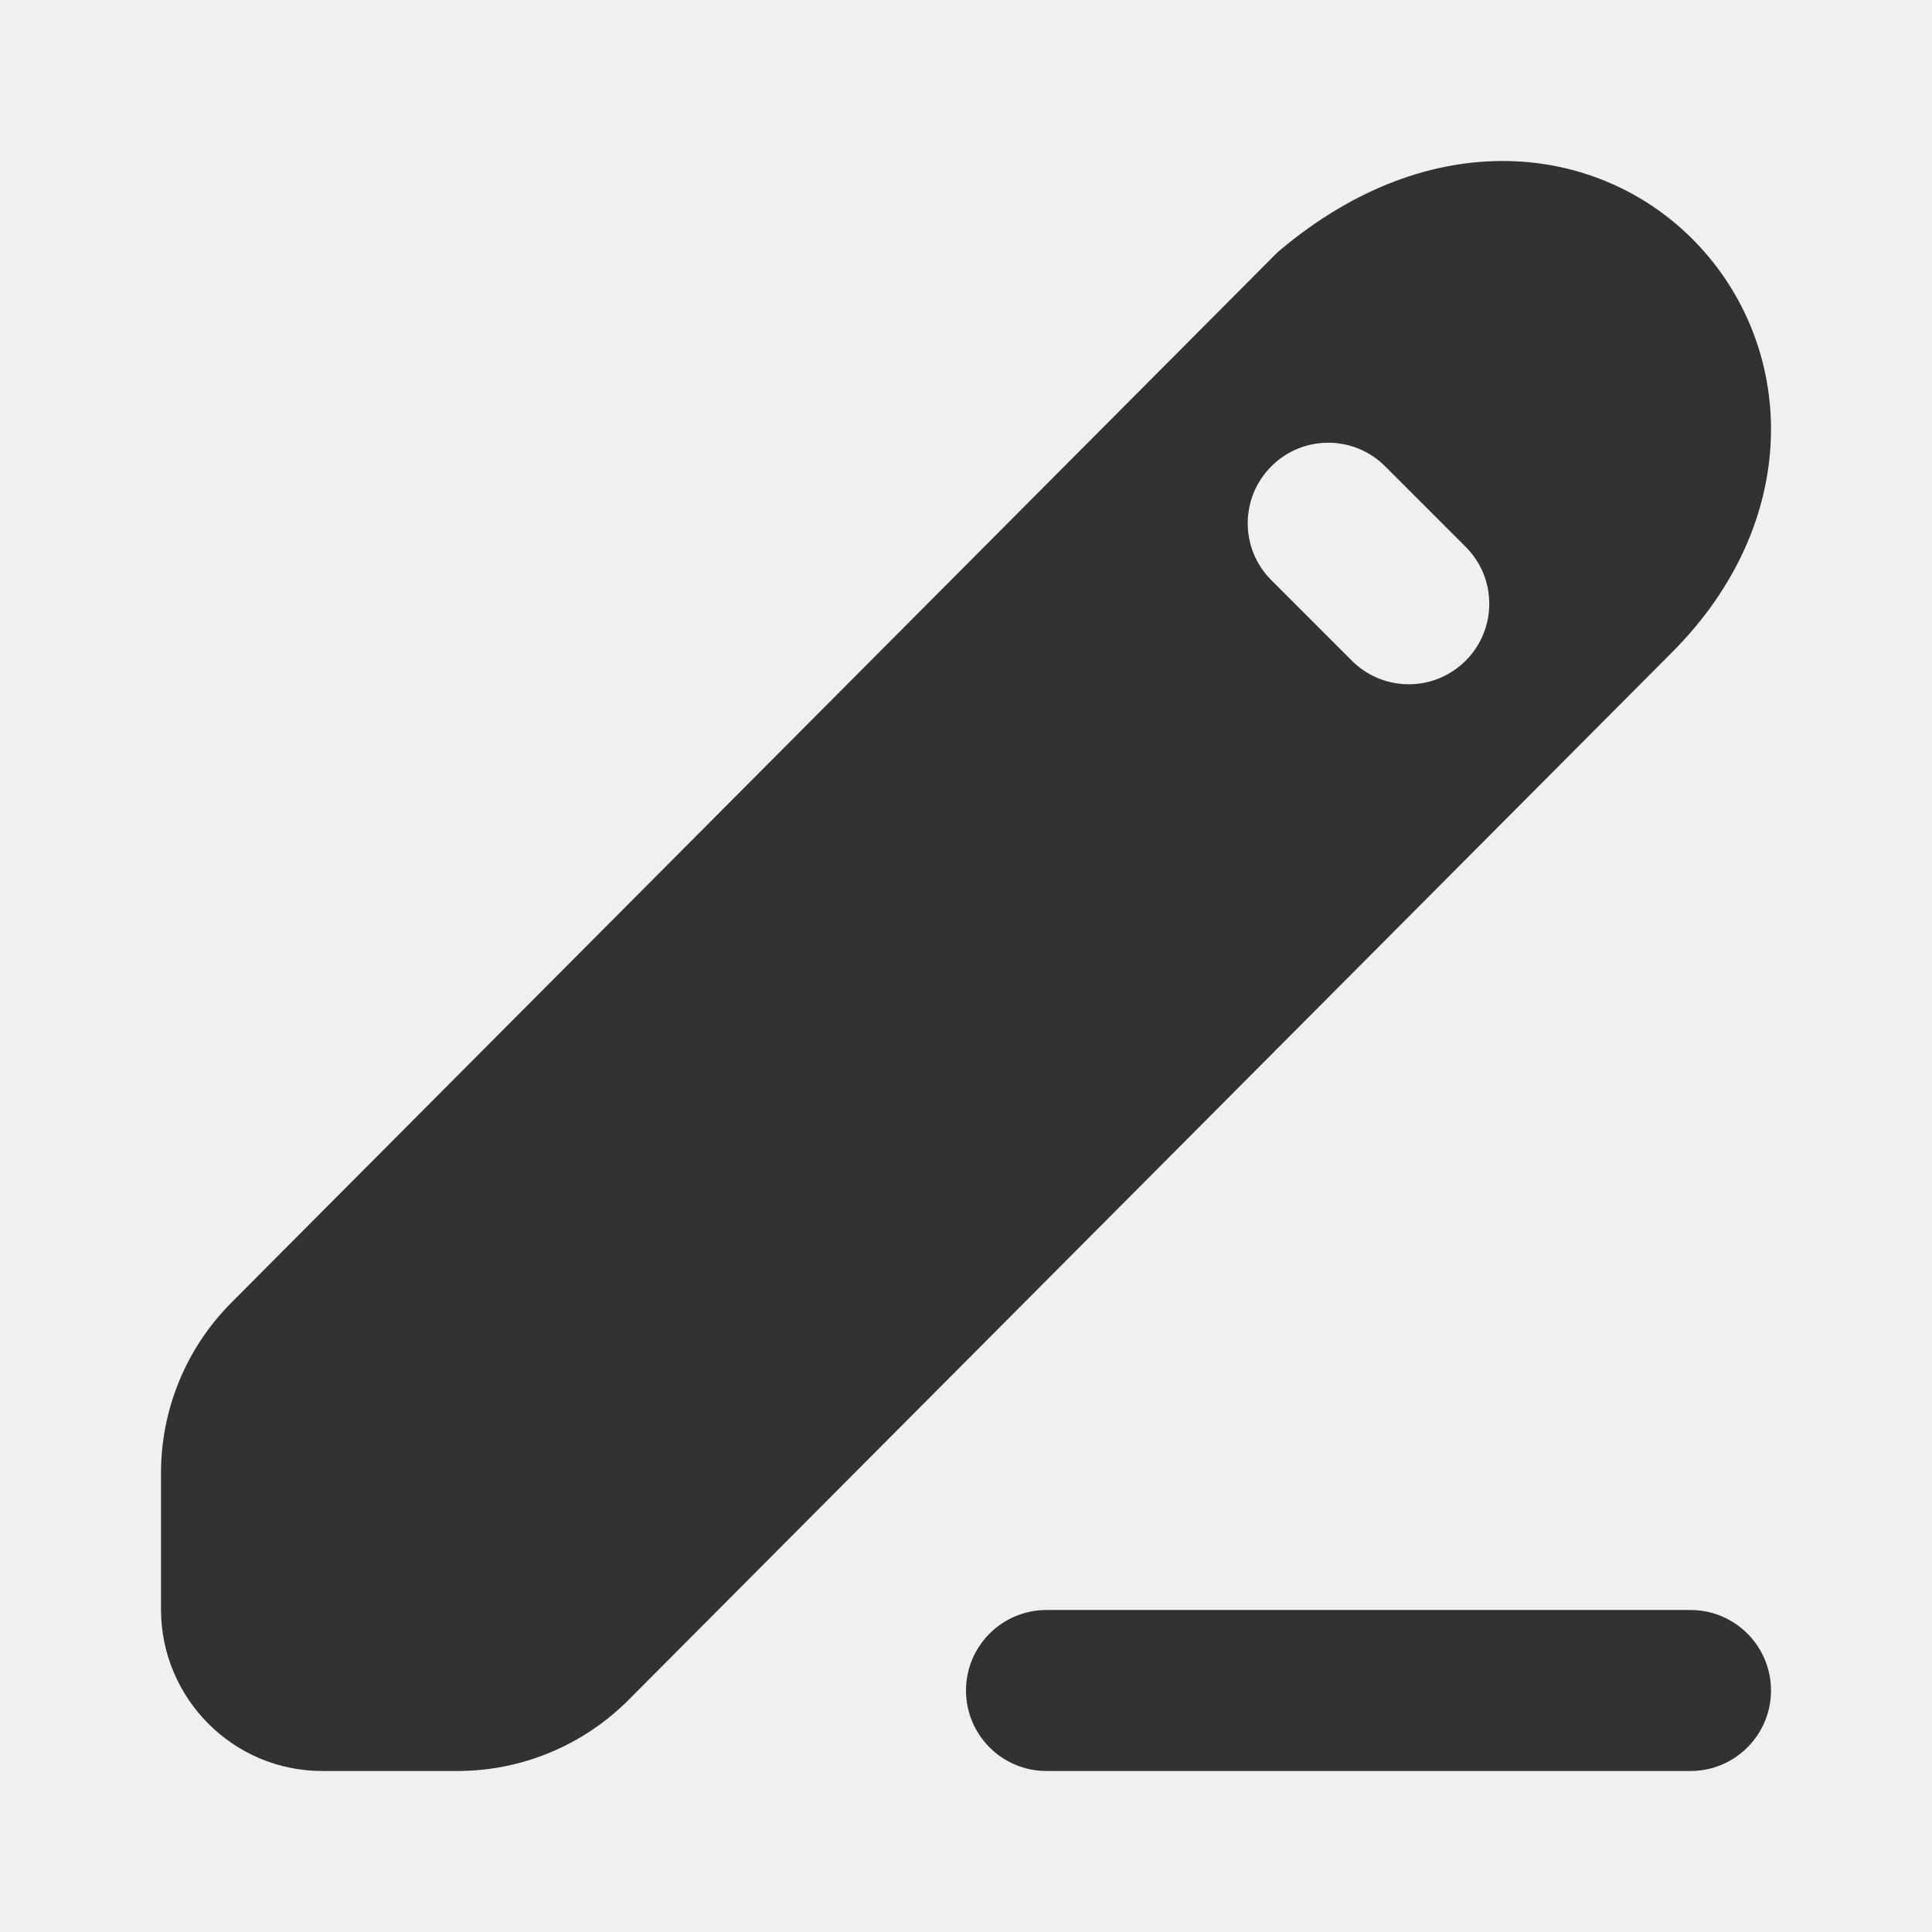
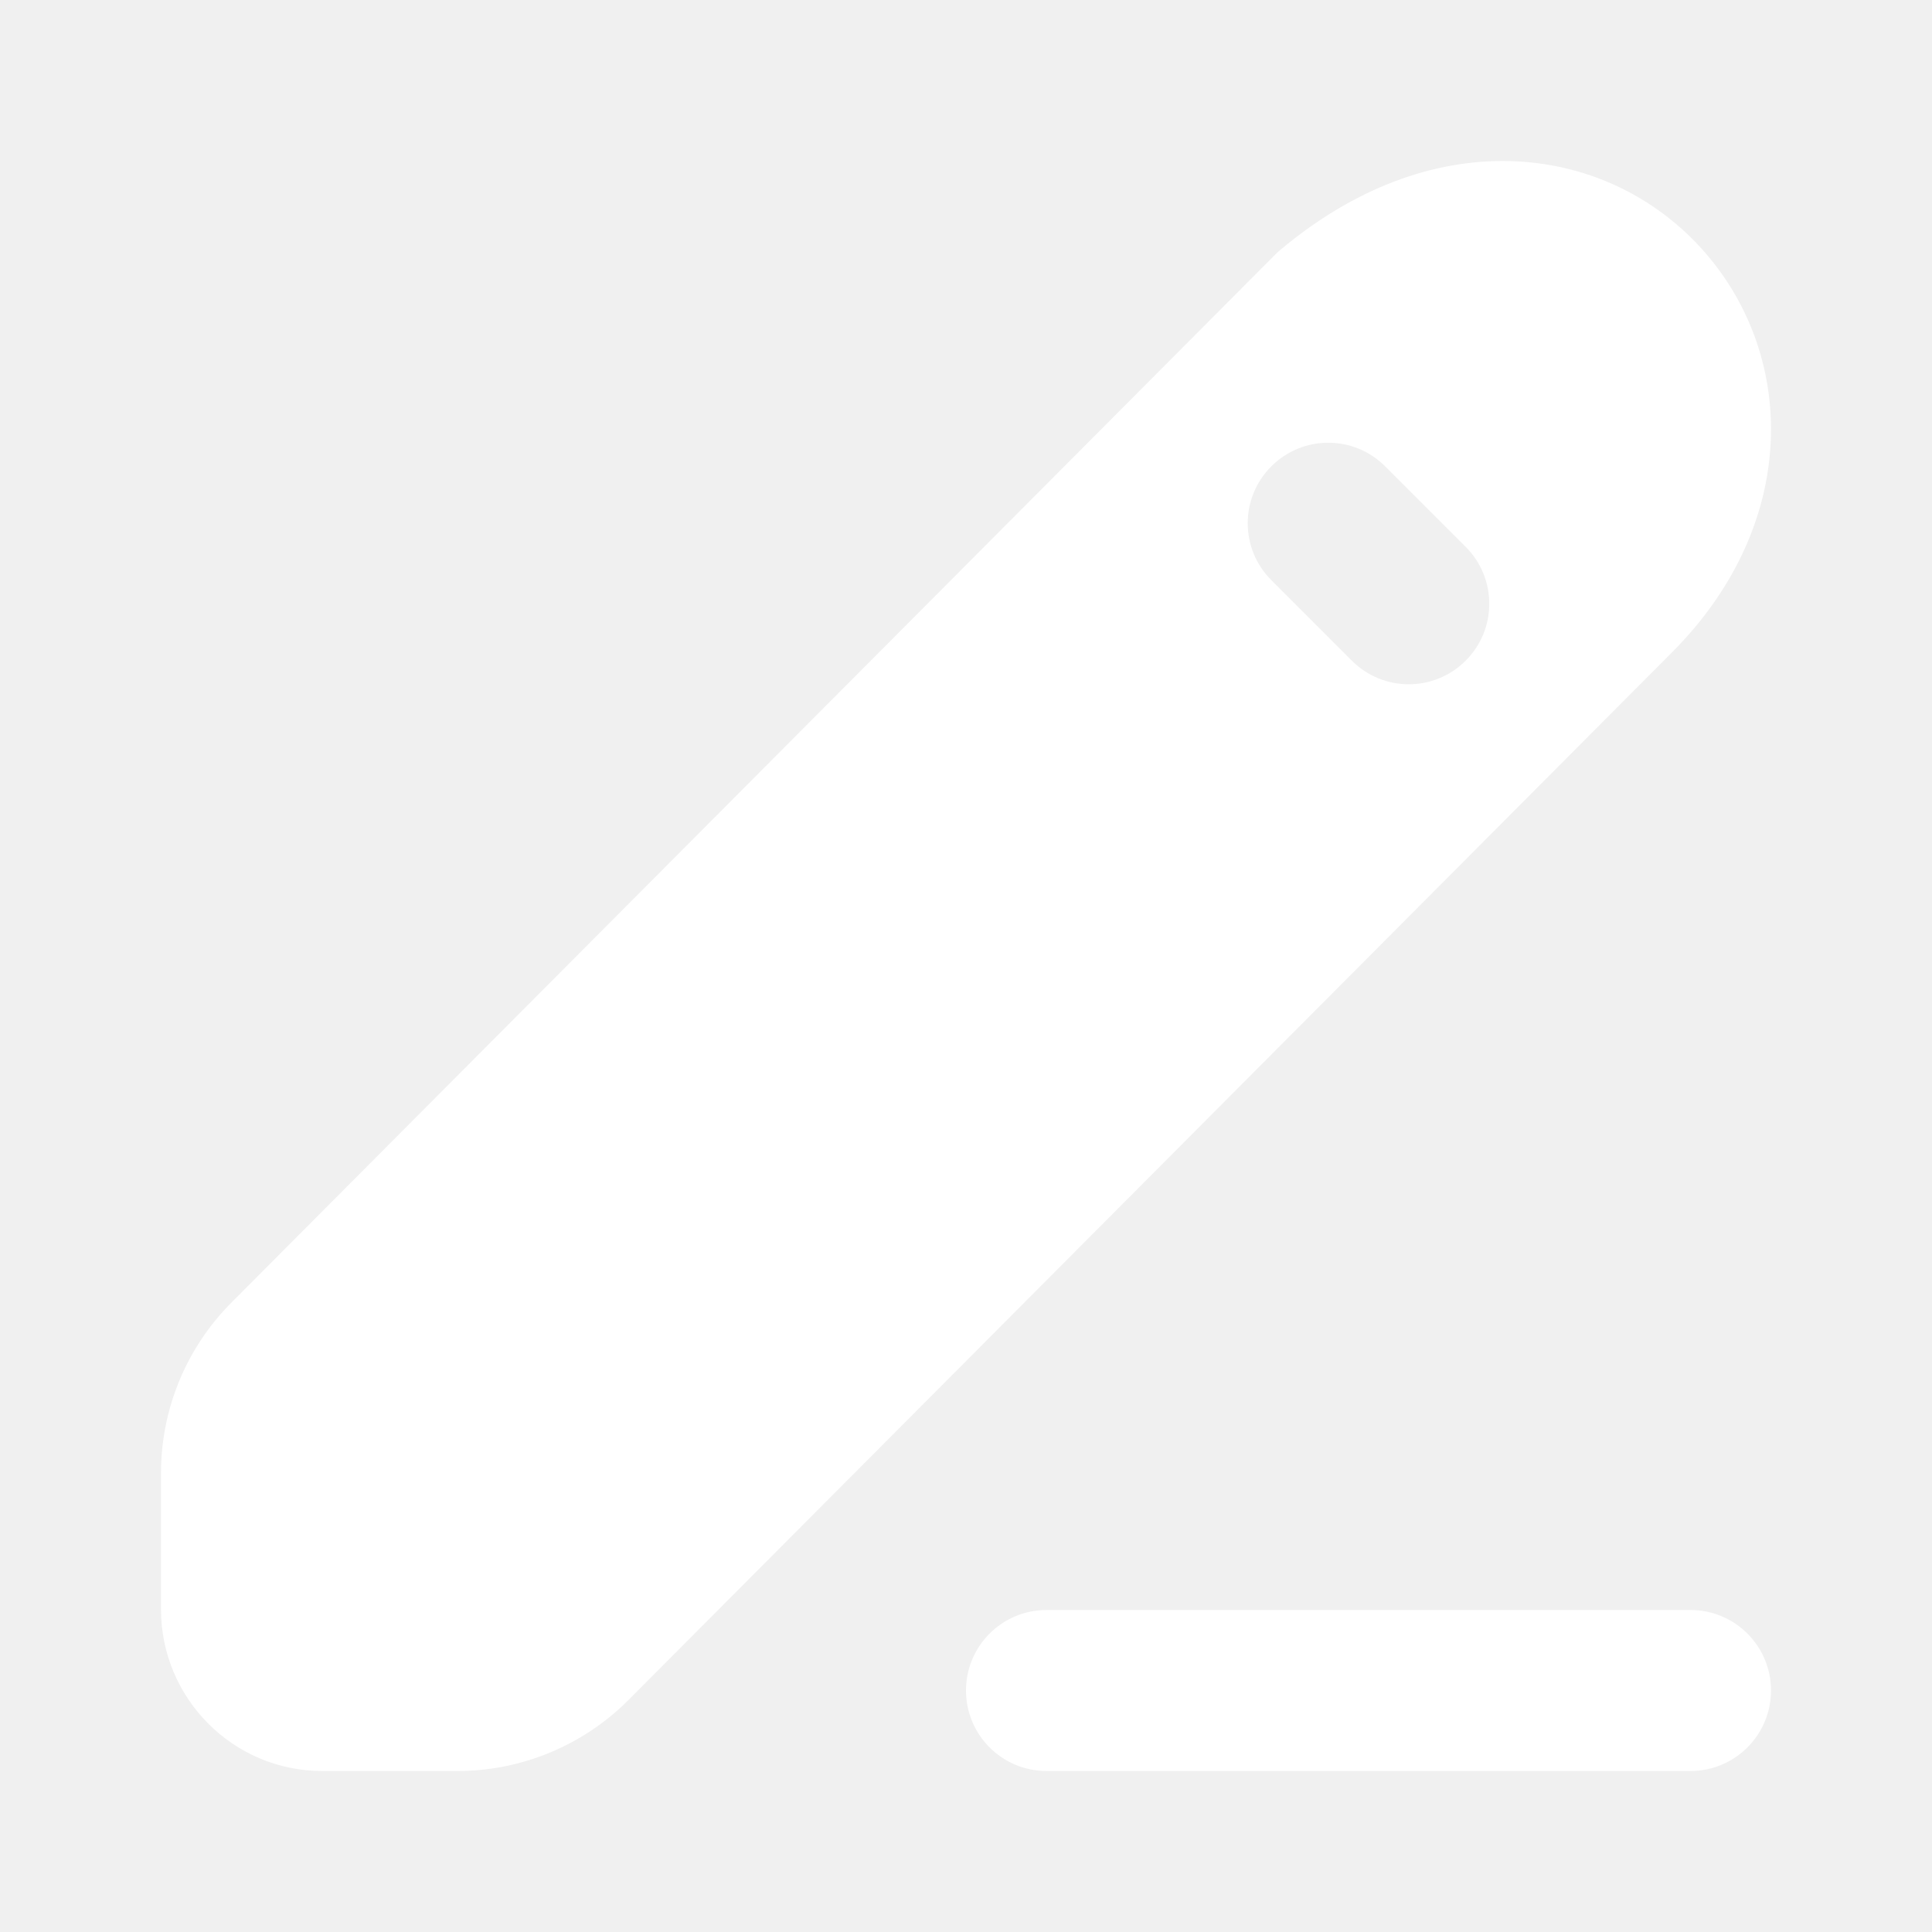
<svg xmlns="http://www.w3.org/2000/svg" width="800px" height="800px" viewBox="0 0 24 24" fill="none">
-   <path fill-rule="evenodd" clip-rule="evenodd" d="M12 21C12 20.448 12.448 20 13 20H21C21.552 20 22 20.448 22 21C22 21.552 21.552 22 21 22H13C12.448 22 12 21.552 12 21Z" fill="#323232" />
-   <path fill-rule="evenodd" clip-rule="evenodd" d="M20.774 8.1C22.383 6.484 22.315 4.362 21.113 3.062C20.527 2.428 19.693 2.023 18.748 2.001C17.799 1.979 16.817 2.341 15.91 3.1C15.887 3.119 15.864 3.14 15.843 3.161L2.874 16.182C2.314 16.744 2 17.505 2 18.299V19.992C2 21.094 2.892 22 4.004 22H5.683C6.48 22 7.245 21.682 7.808 21.117L20.774 8.1ZM17.207 5.793C16.817 5.402 16.183 5.402 15.793 5.793C15.402 6.183 15.402 6.817 15.793 7.207L16.793 8.207C17.183 8.598 17.817 8.598 18.207 8.207C18.598 7.817 18.598 7.183 18.207 6.793L17.207 5.793Z" fill="#323232" />
+   <path fill-rule="evenodd" clip-rule="evenodd" d="M12 21C12 20.448 12.448 20 13 20H21C21.552 20 22 20.448 22 21C22 21.552 21.552 22 21 22H13C12.448 22 12 21.552 12 21Z" fill="#FFFFFF" />
+   <path fill-rule="evenodd" clip-rule="evenodd" d="M20.774 8.1C22.383 6.484 22.315 4.362 21.113 3.062C20.527 2.428 19.693 2.023 18.748 2.001C17.799 1.979 16.817 2.341 15.91 3.1C15.887 3.119 15.864 3.14 15.843 3.161L2.874 16.182C2.314 16.744 2 17.505 2 18.299V19.992C2 21.094 2.892 22 4.004 22H5.683C6.48 22 7.245 21.682 7.808 21.117L20.774 8.1ZM17.207 5.793C16.817 5.402 16.183 5.402 15.793 5.793C15.402 6.183 15.402 6.817 15.793 7.207L16.793 8.207C17.183 8.598 17.817 8.598 18.207 8.207C18.598 7.817 18.598 7.183 18.207 6.793L17.207 5.793Z" fill="#FFFFFF" />
</svg>
